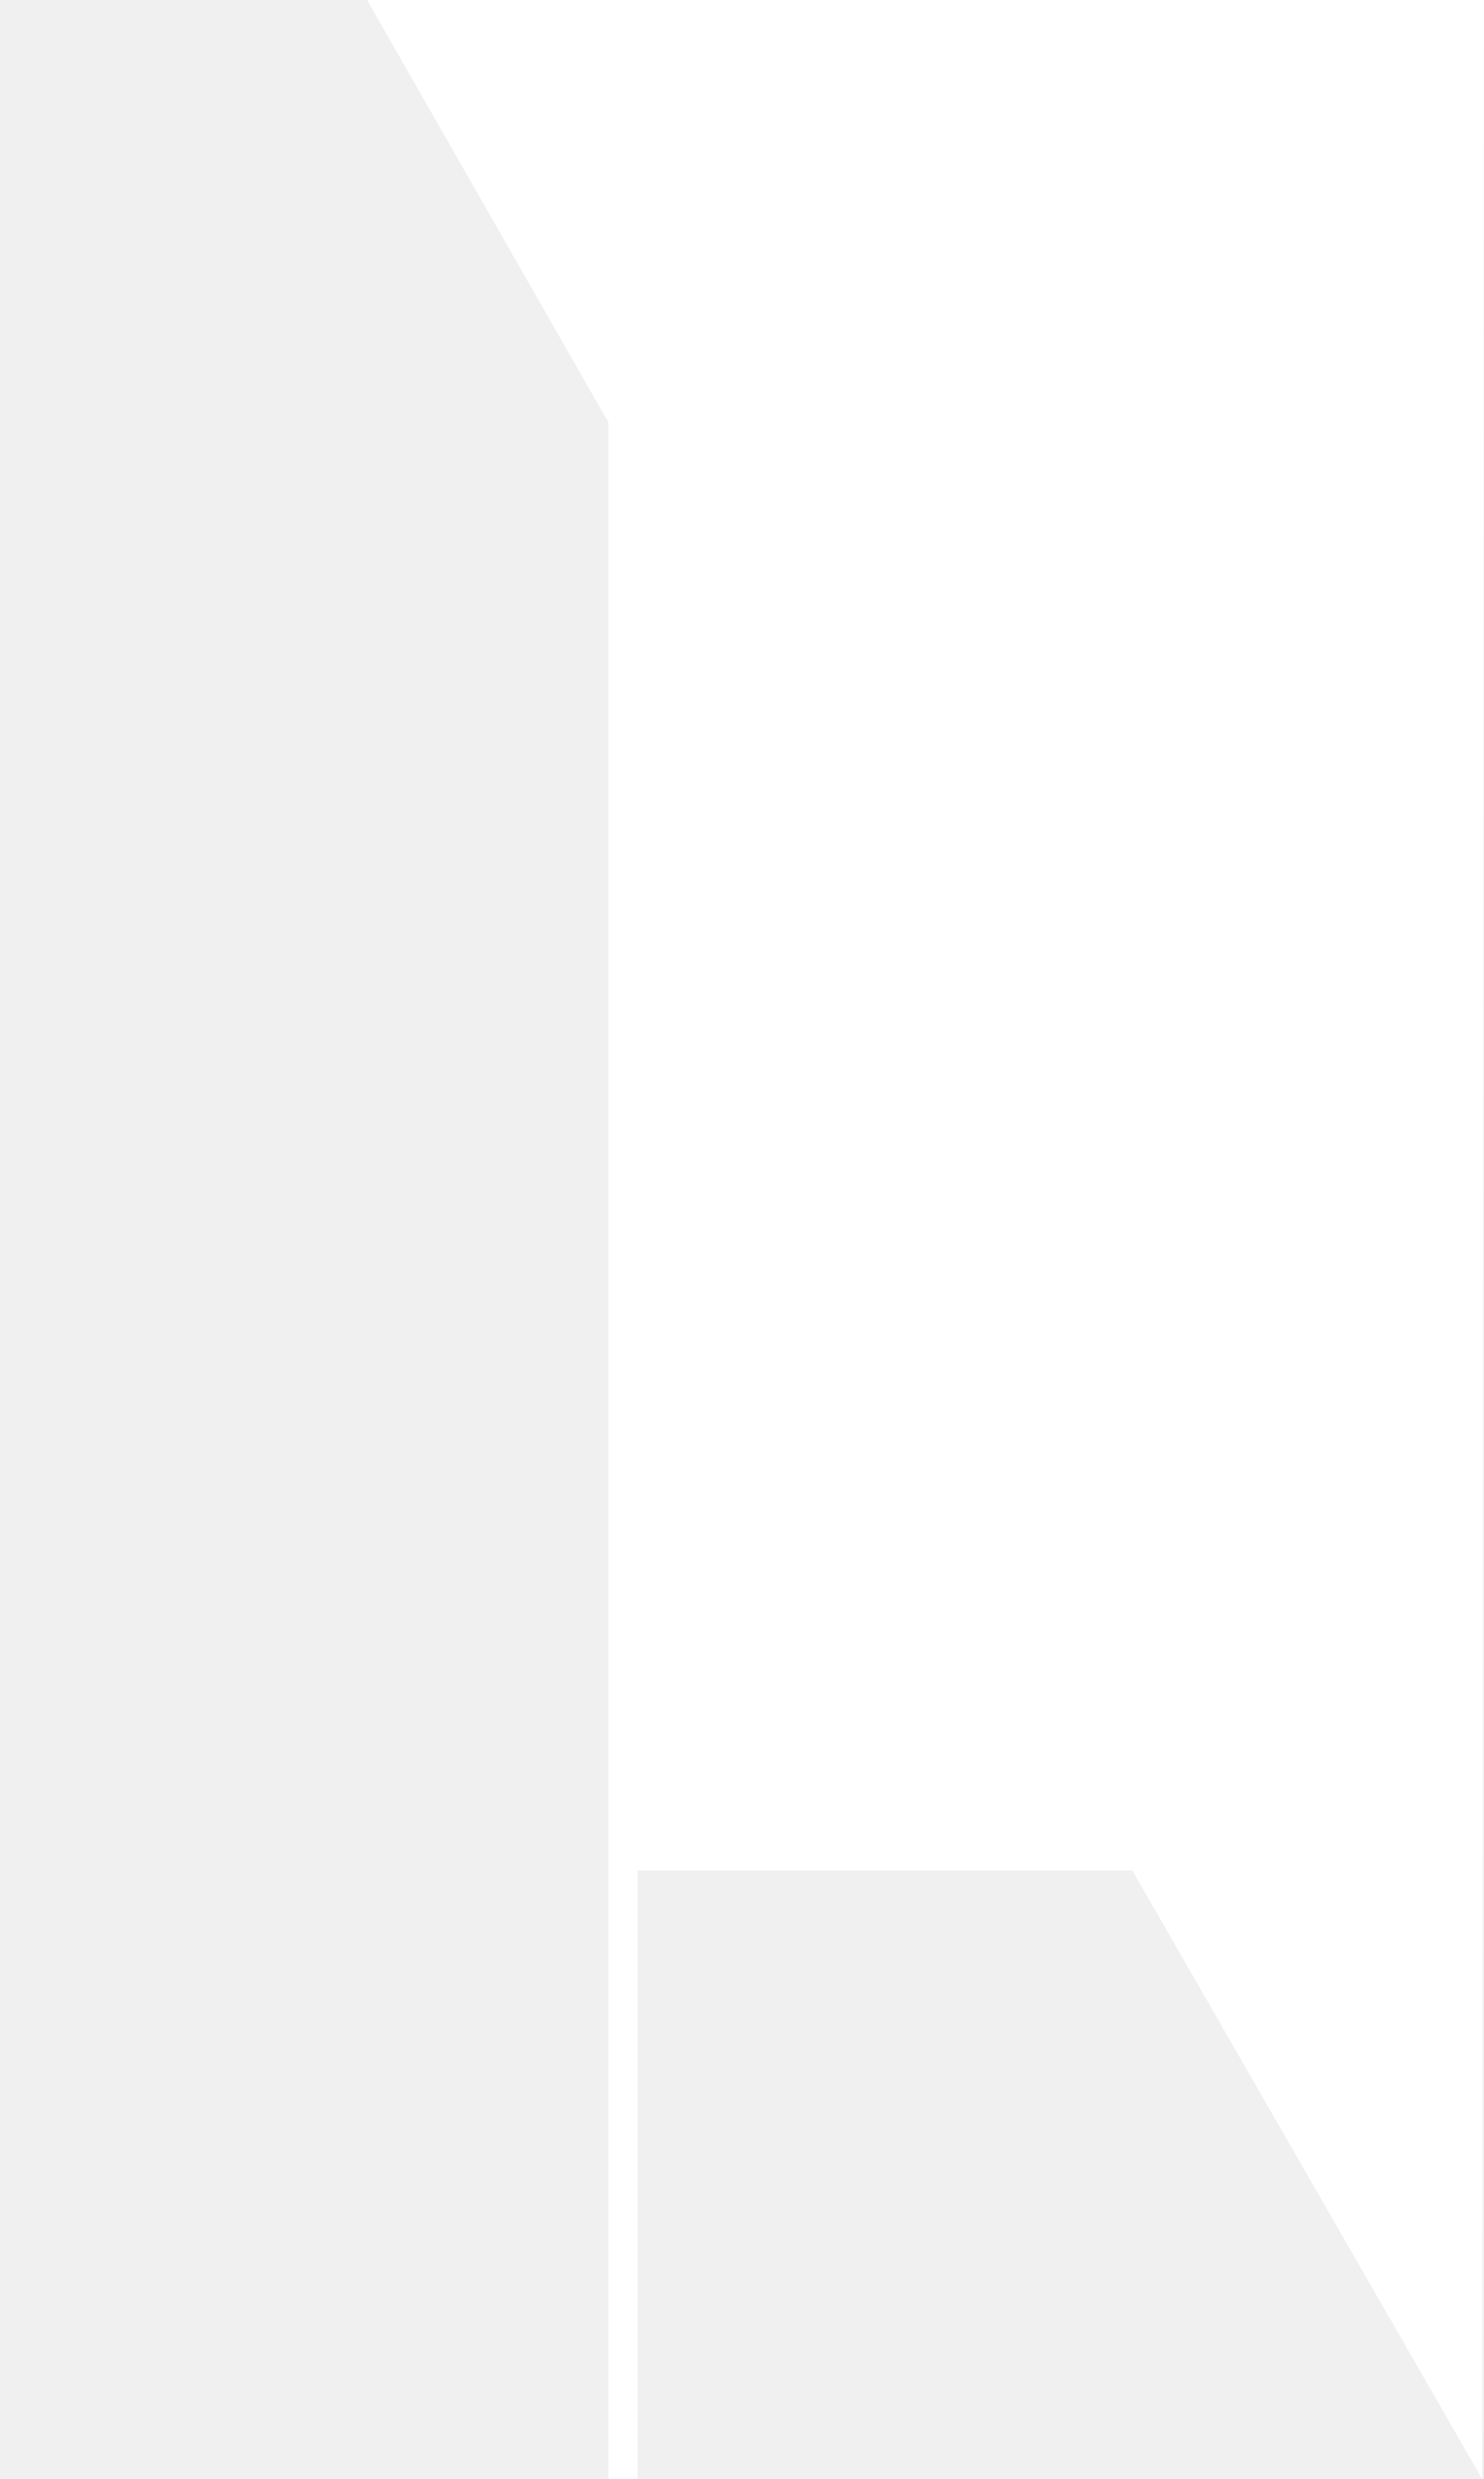
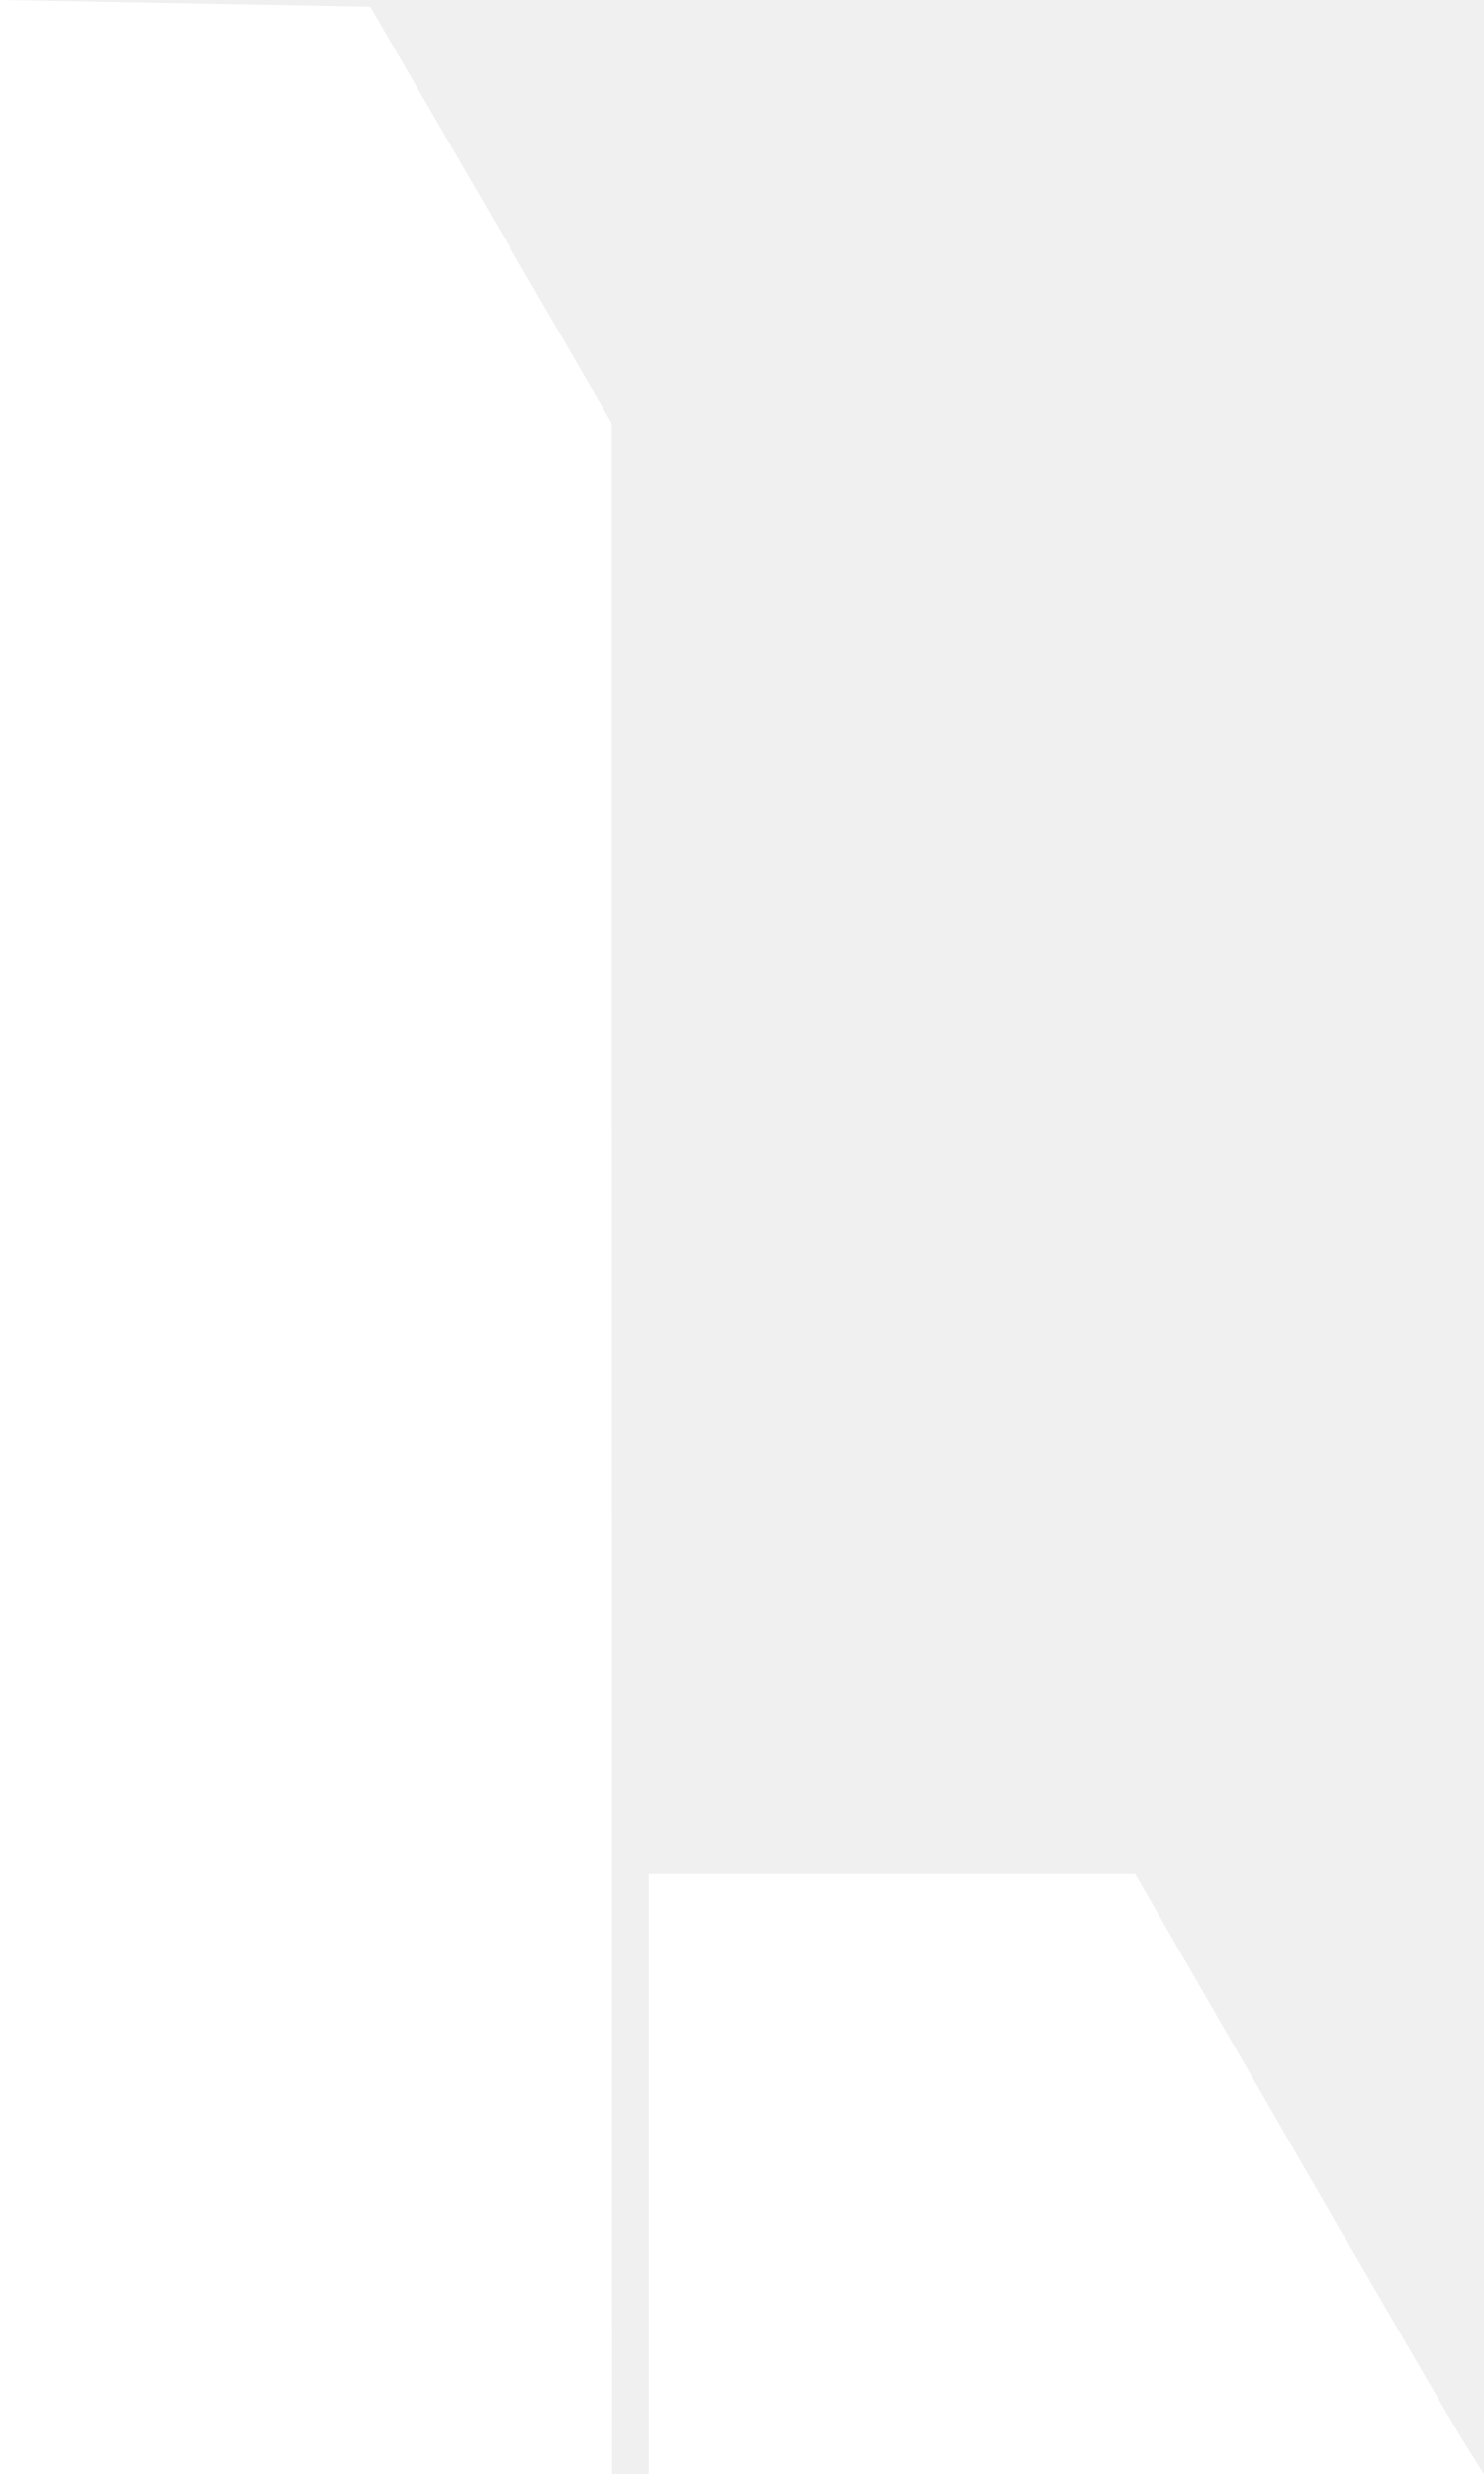
- <svg xmlns="http://www.w3.org/2000/svg" id="svg7" width="86.1" height="143.8" version="1.1" viewBox="0 0 86.1 143.8">
-   <path id="Exclusion_4" fill="#fff" d="M86 143.8H0V0h86.1zm-49-35.3v35.3h49l-20.3-35.3zM0 0v143.8h35.3V24.5L21.3 0z" data-name="Exclusion 4" />
+ <svg xmlns="http://www.w3.org/2000/svg" width="85.786" height="142.978" viewBox="0 0 85.786 142.978" version="1.1" id="svg29">
+   <defs id="defs26">
+     <style id="style24">
+             .cls-1{fill:#fff}
+         </style>
+   </defs>
+   <path style="fill:#ffffff;fill-opacity:1;fill-rule:nonzero;stroke-width:2.831;stroke-linejoin:miter;stroke-miterlimit:4;stroke-dasharray:none;paint-order:normal" d="M 0,71.489 V 0 l 10.701,0.195 10.701,0.195 6.98,12.03 6.98,12.03 0.01,59.264 0.01,59.264 H 17.691 0 Z" id="path2501" />
+   <path style="fill:#ffffff;fill-opacity:1;fill-rule:nonzero;stroke-width:2.831;stroke-linejoin:miter;stroke-miterlimit:4;stroke-dasharray:none;paint-order:normal" d="m 37.504,125.641 v -17.337 h 14.059 14.059 l 9.072,15.745 c 4.99,8.66 9.527,16.461 10.082,17.337 l 1.01,1.592 H 61.645 37.504 Z" id="path2503" />
</svg>
